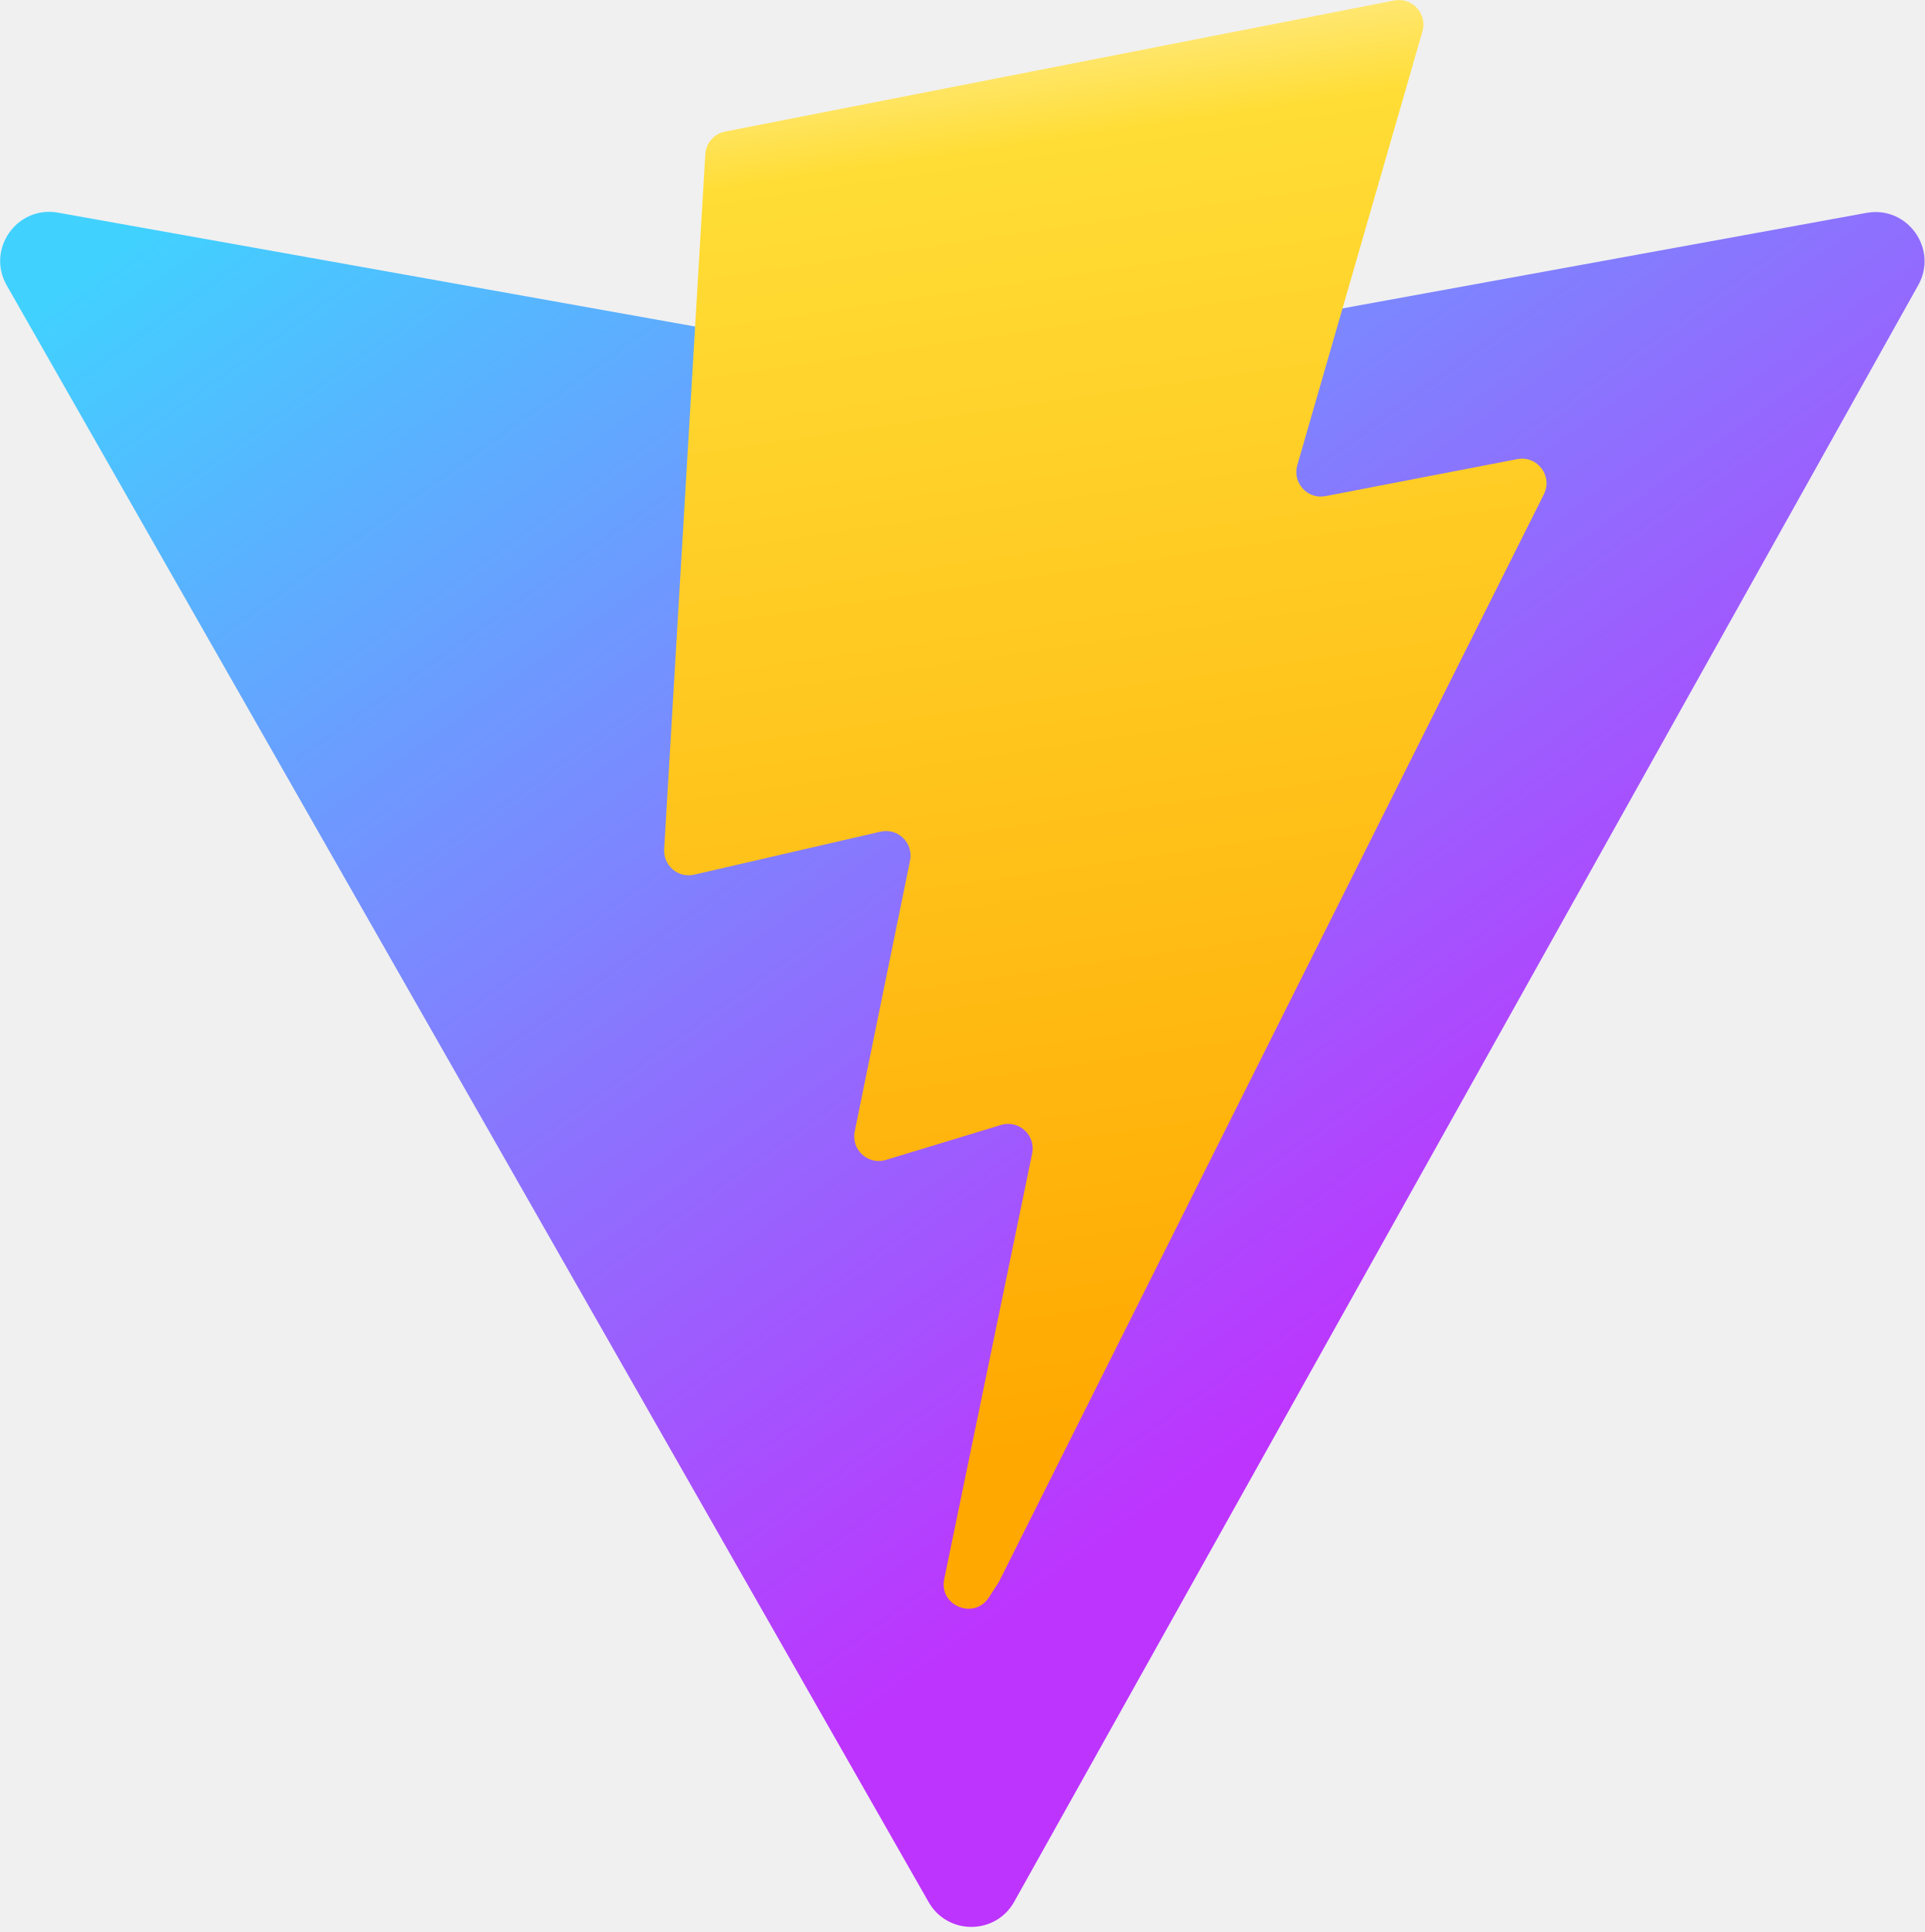
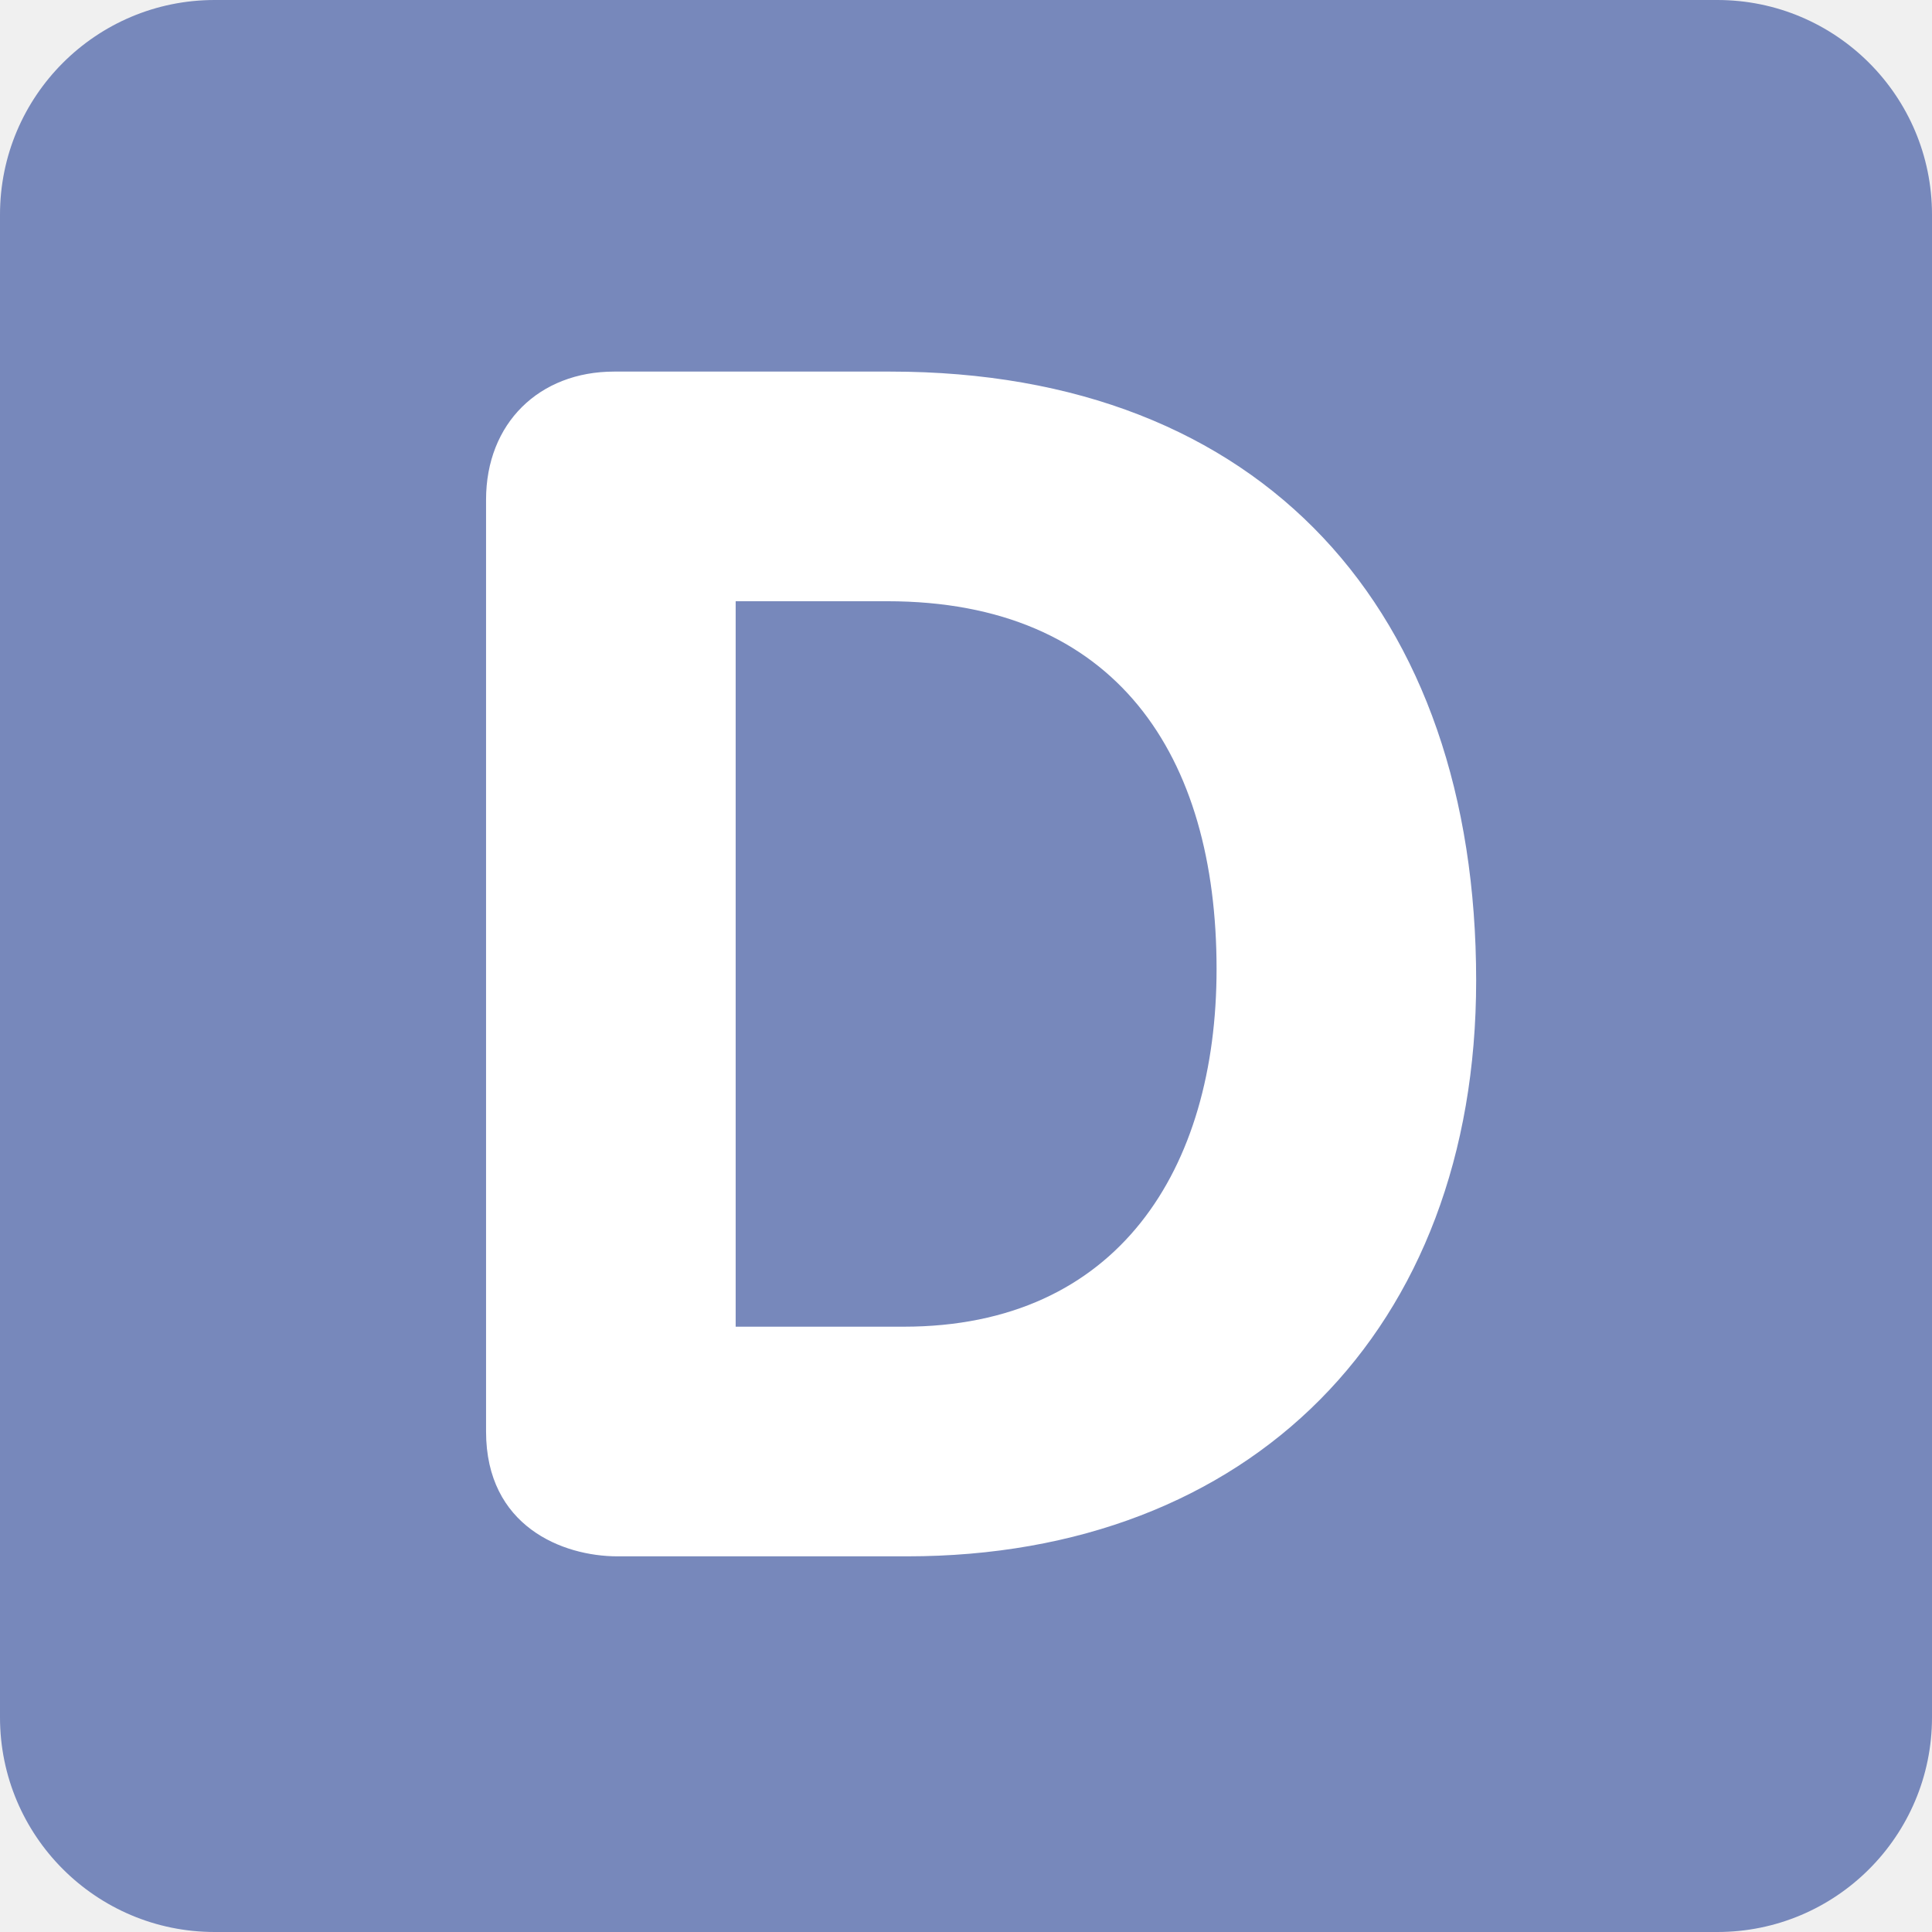
- <svg xmlns="http://www.w3.org/2000/svg" aria-hidden="true" role="img" class="iconify iconify--logos" width="31.88" height="32" preserveAspectRatio="xMidYMid meet" viewBox="0 0 256 257">
-   <defs>
-     <linearGradient id="IconifyId1813088fe1fbc01fb466" x1="-.828%" x2="57.636%" y1="7.652%" y2="78.411%">
-       <stop offset="0%" stop-color="#41D1FF" />
-       <stop offset="100%" stop-color="#BD34FE" />
-     </linearGradient>
-     <linearGradient id="IconifyId1813088fe1fbc01fb467" x1="43.376%" x2="50.316%" y1="2.242%" y2="89.03%">
-       <stop offset="0%" stop-color="#FFEA83" />
-       <stop offset="8.333%" stop-color="#FFDD35" />
-       <stop offset="100%" stop-color="#FFA800" />
-     </linearGradient>
-   </defs>
-   <path fill="url(#IconifyId1813088fe1fbc01fb466)" d="M255.153 37.938L134.897 252.976c-2.483 4.44-8.862 4.466-11.382.048L.875 37.958c-2.746-4.814 1.371-10.646 6.827-9.67l120.385 21.517a6.537 6.537 0 0 0 2.322-.004l117.867-21.483c5.438-.991 9.574 4.796 6.877 9.62Z" />
-   <path fill="url(#IconifyId1813088fe1fbc01fb467)" d="M185.432.063L96.44 17.501a3.268 3.268 0 0 0-2.634 3.014l-5.474 92.456a3.268 3.268 0 0 0 3.997 3.378l24.777-5.718c2.318-.535 4.413 1.507 3.936 3.838l-7.361 36.047c-.495 2.426 1.782 4.5 4.151 3.78l15.304-4.649c2.372-.72 4.652 1.36 4.15 3.788l-11.698 56.621c-.732 3.542 3.979 5.473 5.943 2.437l1.313-2.028l72.516-144.72c1.215-2.423-.88-5.186-3.54-4.672l-25.505 4.922c-2.396.462-4.435-1.77-3.759-4.114l16.646-57.705c.677-2.35-1.37-4.583-3.769-4.113Z" />
+ <svg xmlns="http://www.w3.org/2000/svg" width="800px" height="800px" viewBox="0 0 36 36" aria-hidden="true" role="img" class="iconify iconify--twemoji" preserveAspectRatio="xMidYMid meet" fill="#000000">
+   <g id="SVGRepo_bgCarrier" stroke-width="0" />
+   <g id="SVGRepo_tracerCarrier" stroke-linecap="round" stroke-linejoin="round" />
+   <g id="SVGRepo_iconCarrier">
+     <path fill="#7788bb" d="M36 32a4 4 0 0 1-4 4H4a4 4 0 0 1-4-4V4a4 4 0 0 1 4-4h28a4 4 0 0 1 4 4v28z" />
+     <path fill="#ffffff" d="M9.057 9.312c0-1.427.992-2.388 2.387-2.388h5.147c6.946 0 10.915 4.465 10.915 11.348C27.506 24.783 23.289 29 16.901 29h-5.395c-1.023 0-2.449-.559-2.449-2.325V9.312zm4.651 15.409h3.132c4 0 5.829-2.945 5.829-6.666c0-3.969-1.859-6.852-6.139-6.852h-2.822v13.518z" />
+   </g>
</svg>
